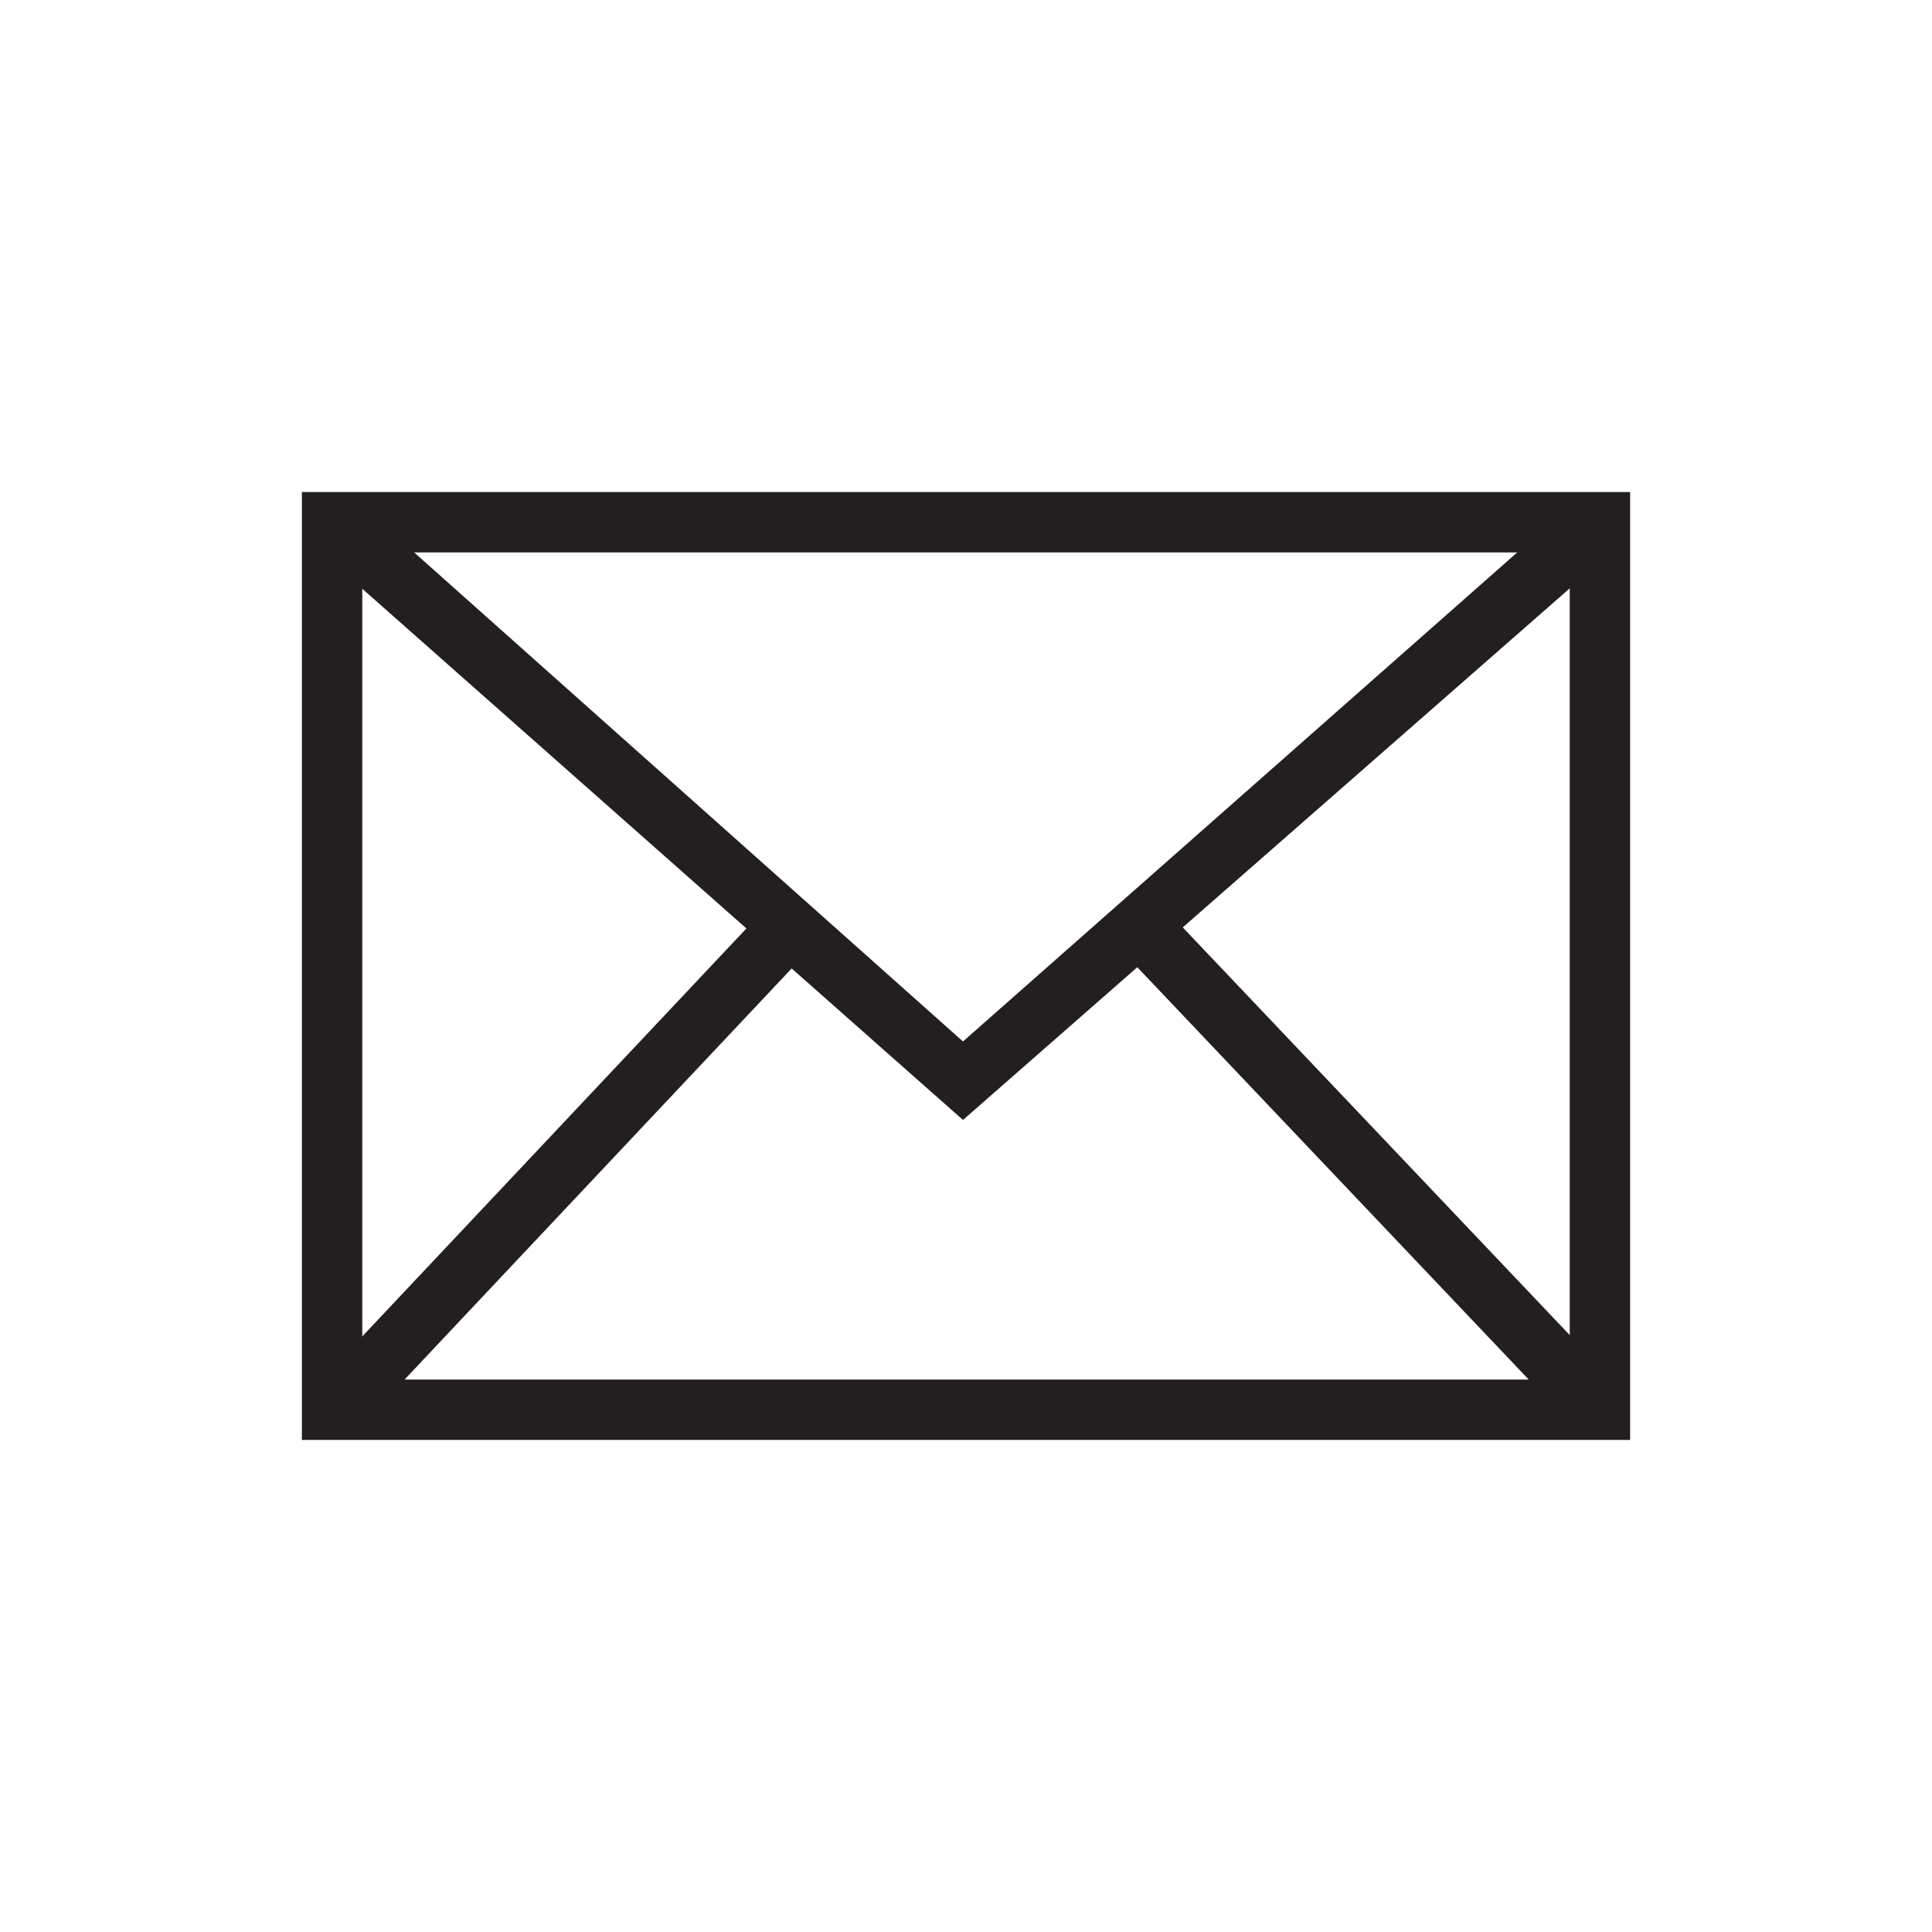
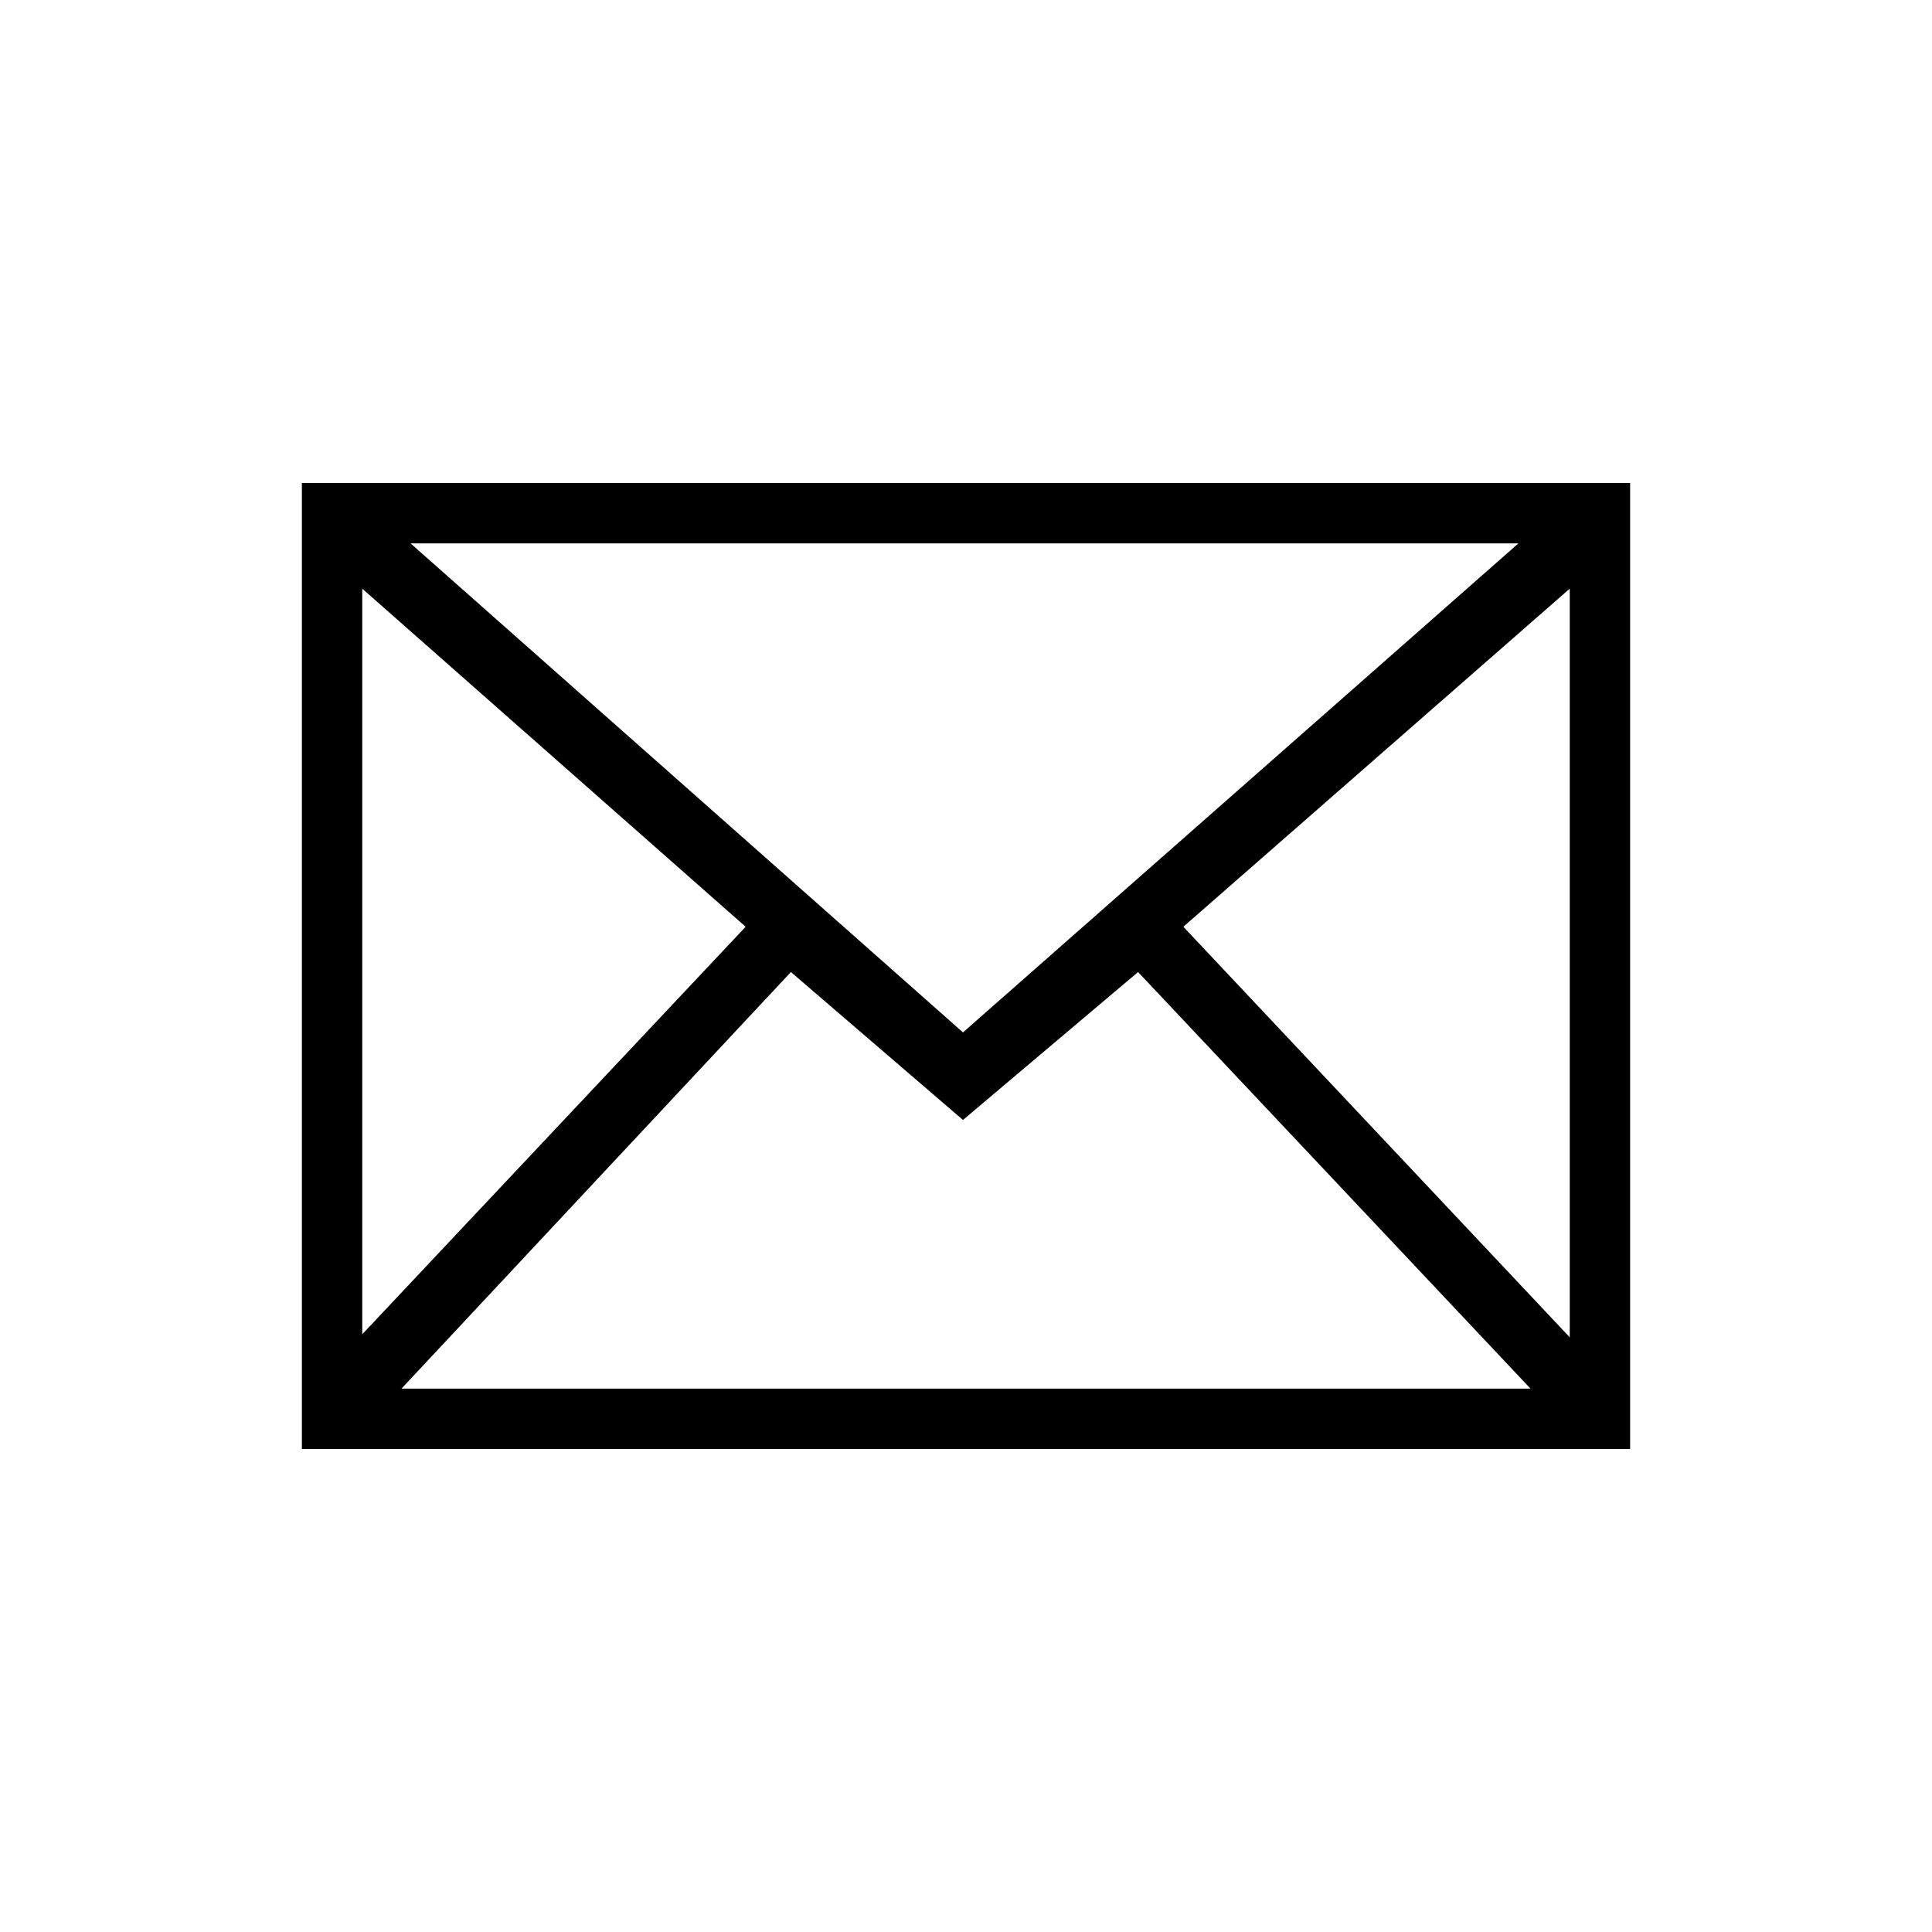
<svg xmlns="http://www.w3.org/2000/svg" version="1.1" id="Layer_1" x="0px" y="0px" viewBox="0 0 64 64" enable-background="new 0 0 64 64" xml:space="preserve">
-   <g>
-     <path fill="#231F20" d="M54,47.7H10V16.3h44V47.7z M12,45.7h40V18.3H12V45.7z" />
-     <polygon fill="#231F20" points="31.9,37.1 10.3,18 11.7,16.5 31.9,34.5 52.3,16.5 53.7,18  " />
-     <rect x="17.6" y="27.7" transform="matrix(0.728 0.6855 -0.6855 0.728 31.5851 -2.2005)" fill="#231F20" width="2" height="22.1" />
-     <rect x="34.3" y="37.7" transform="matrix(0.6885 0.7253 -0.7253 0.6885 42.2083 -20.85)" fill="#231F20" width="22.2" height="2" />
-   </g>
+   <path d="M10,48h44V16H10V48z M31.9,37.1l5.8-4.9l13,13.8H13.3l12.9-13.8L31.9,37.1z M39.2,30.7L52,19.5v24.8L39.2,30.7z M31.9,34.2  L13.6,18h36.7L31.9,34.2z M24.7,30.7L12,44.2V19.5L24.7,30.7z" />
</svg>
